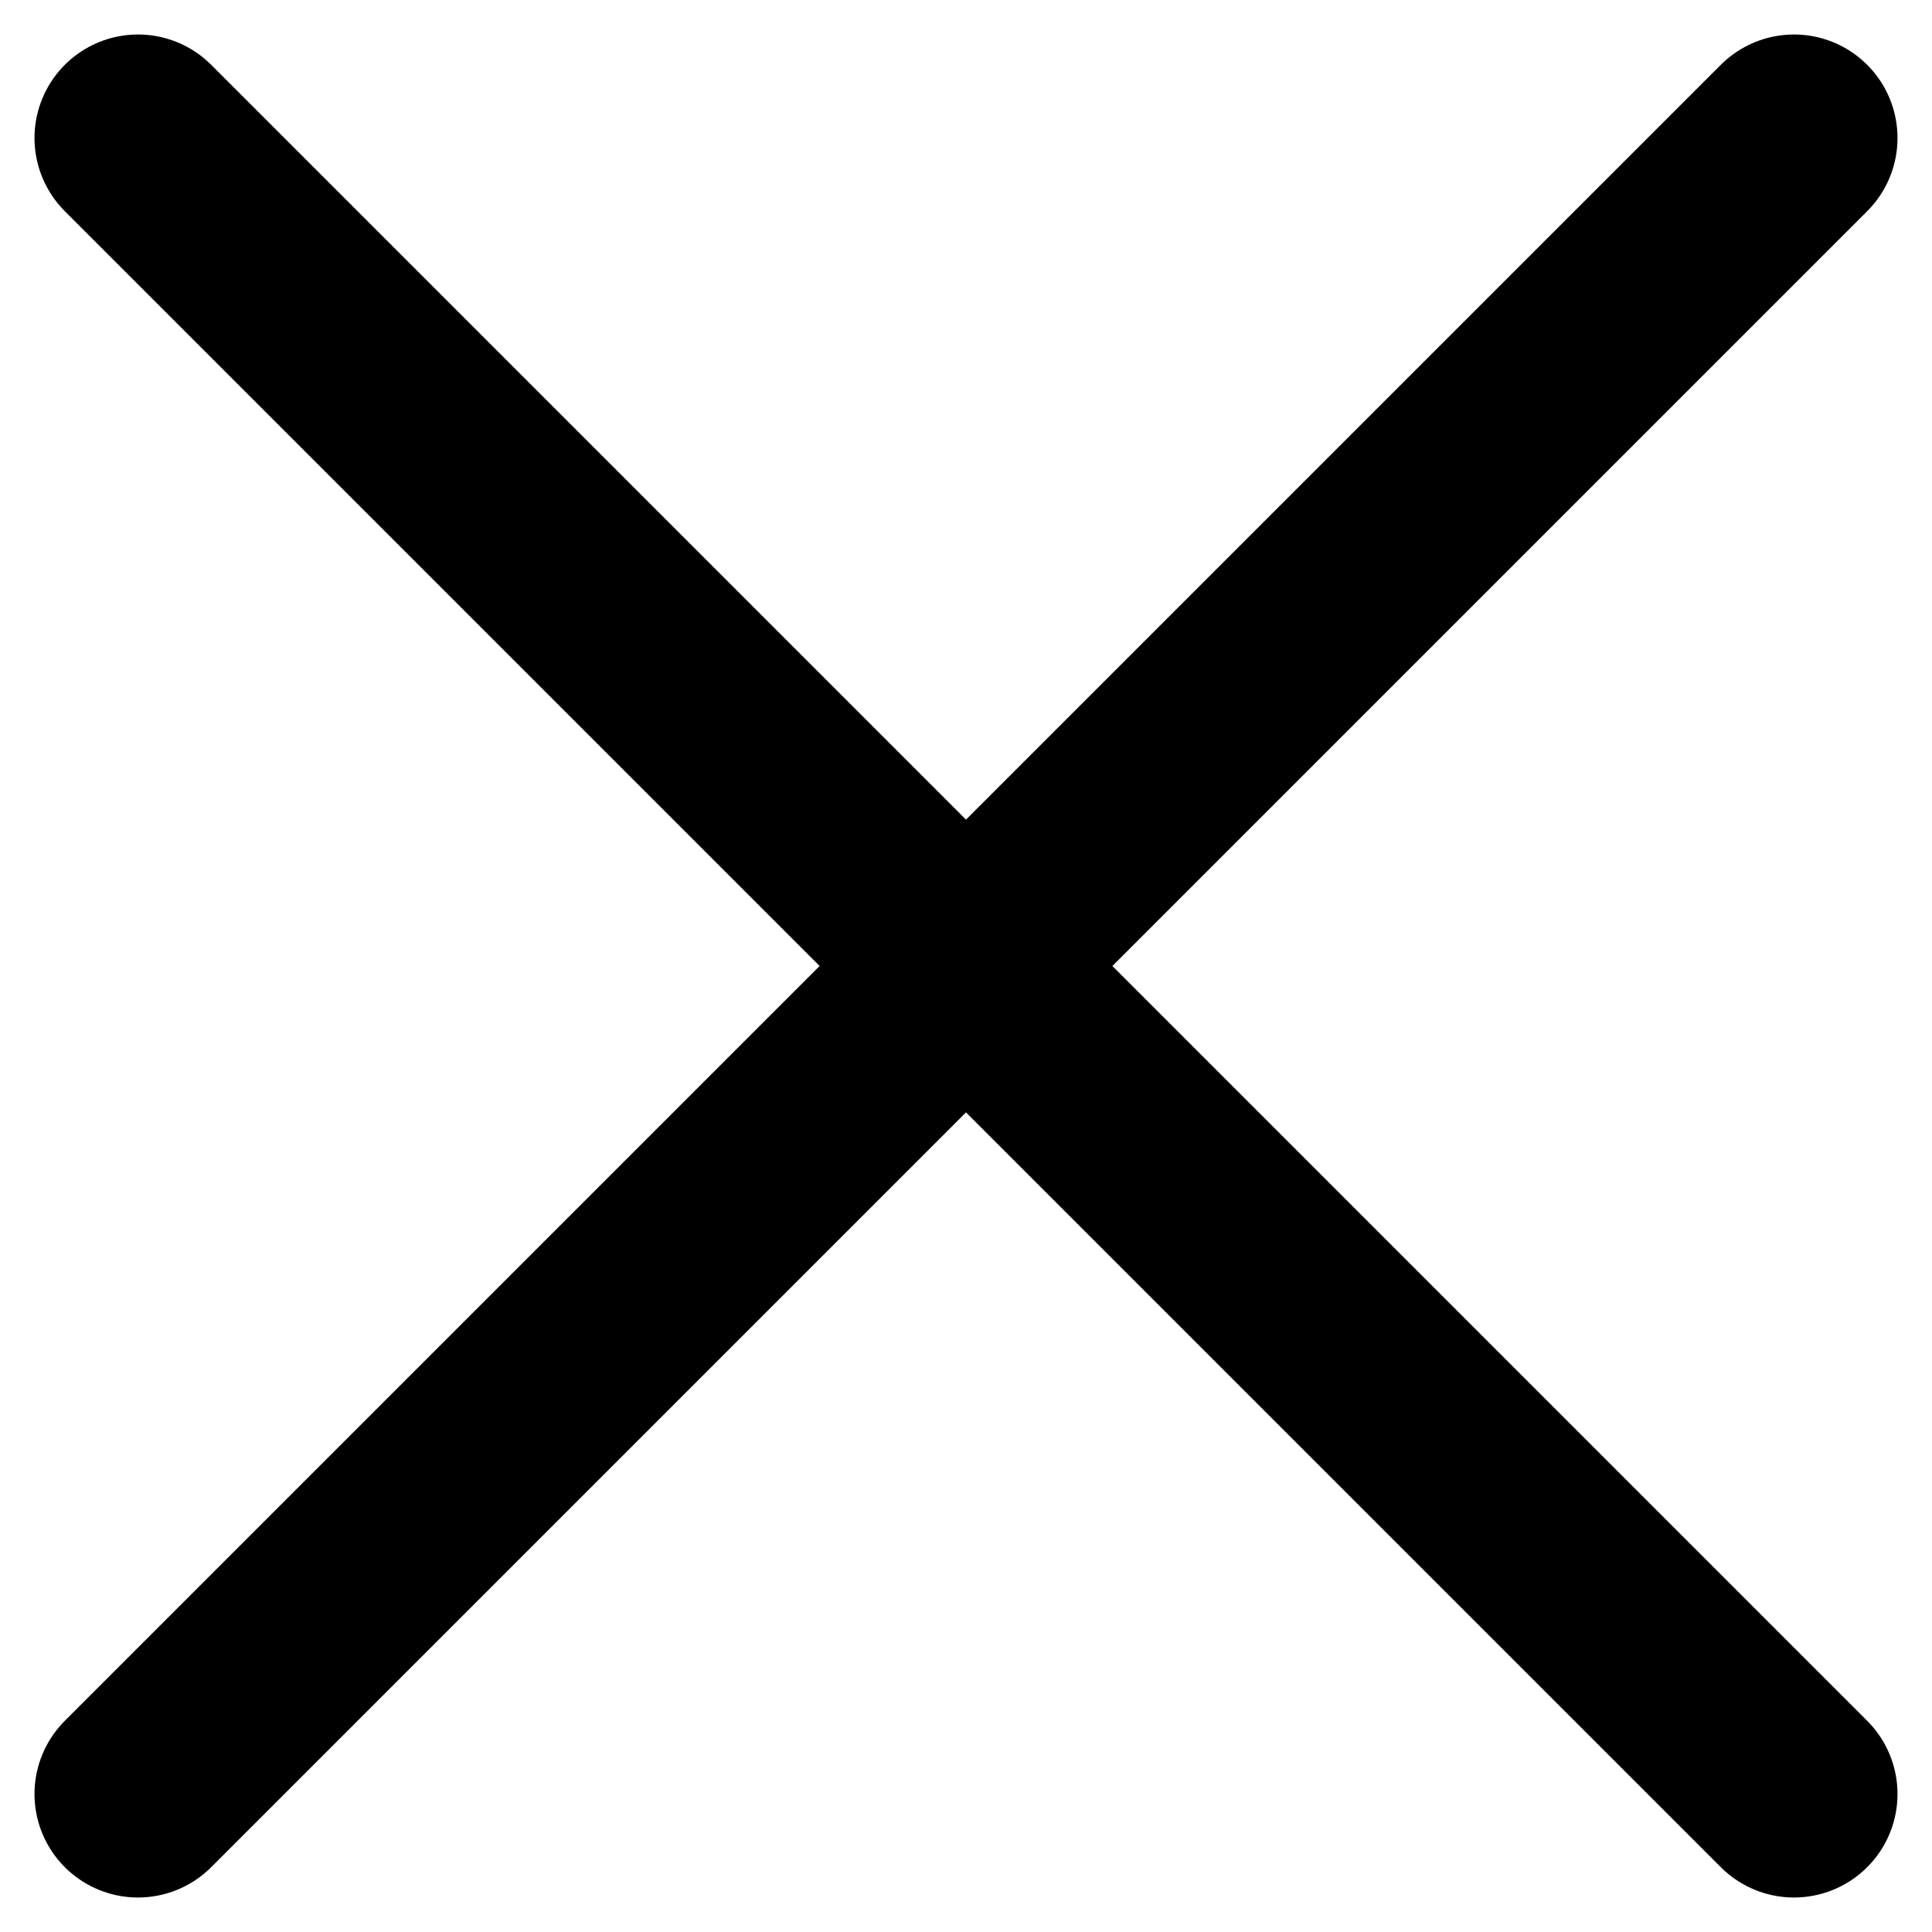
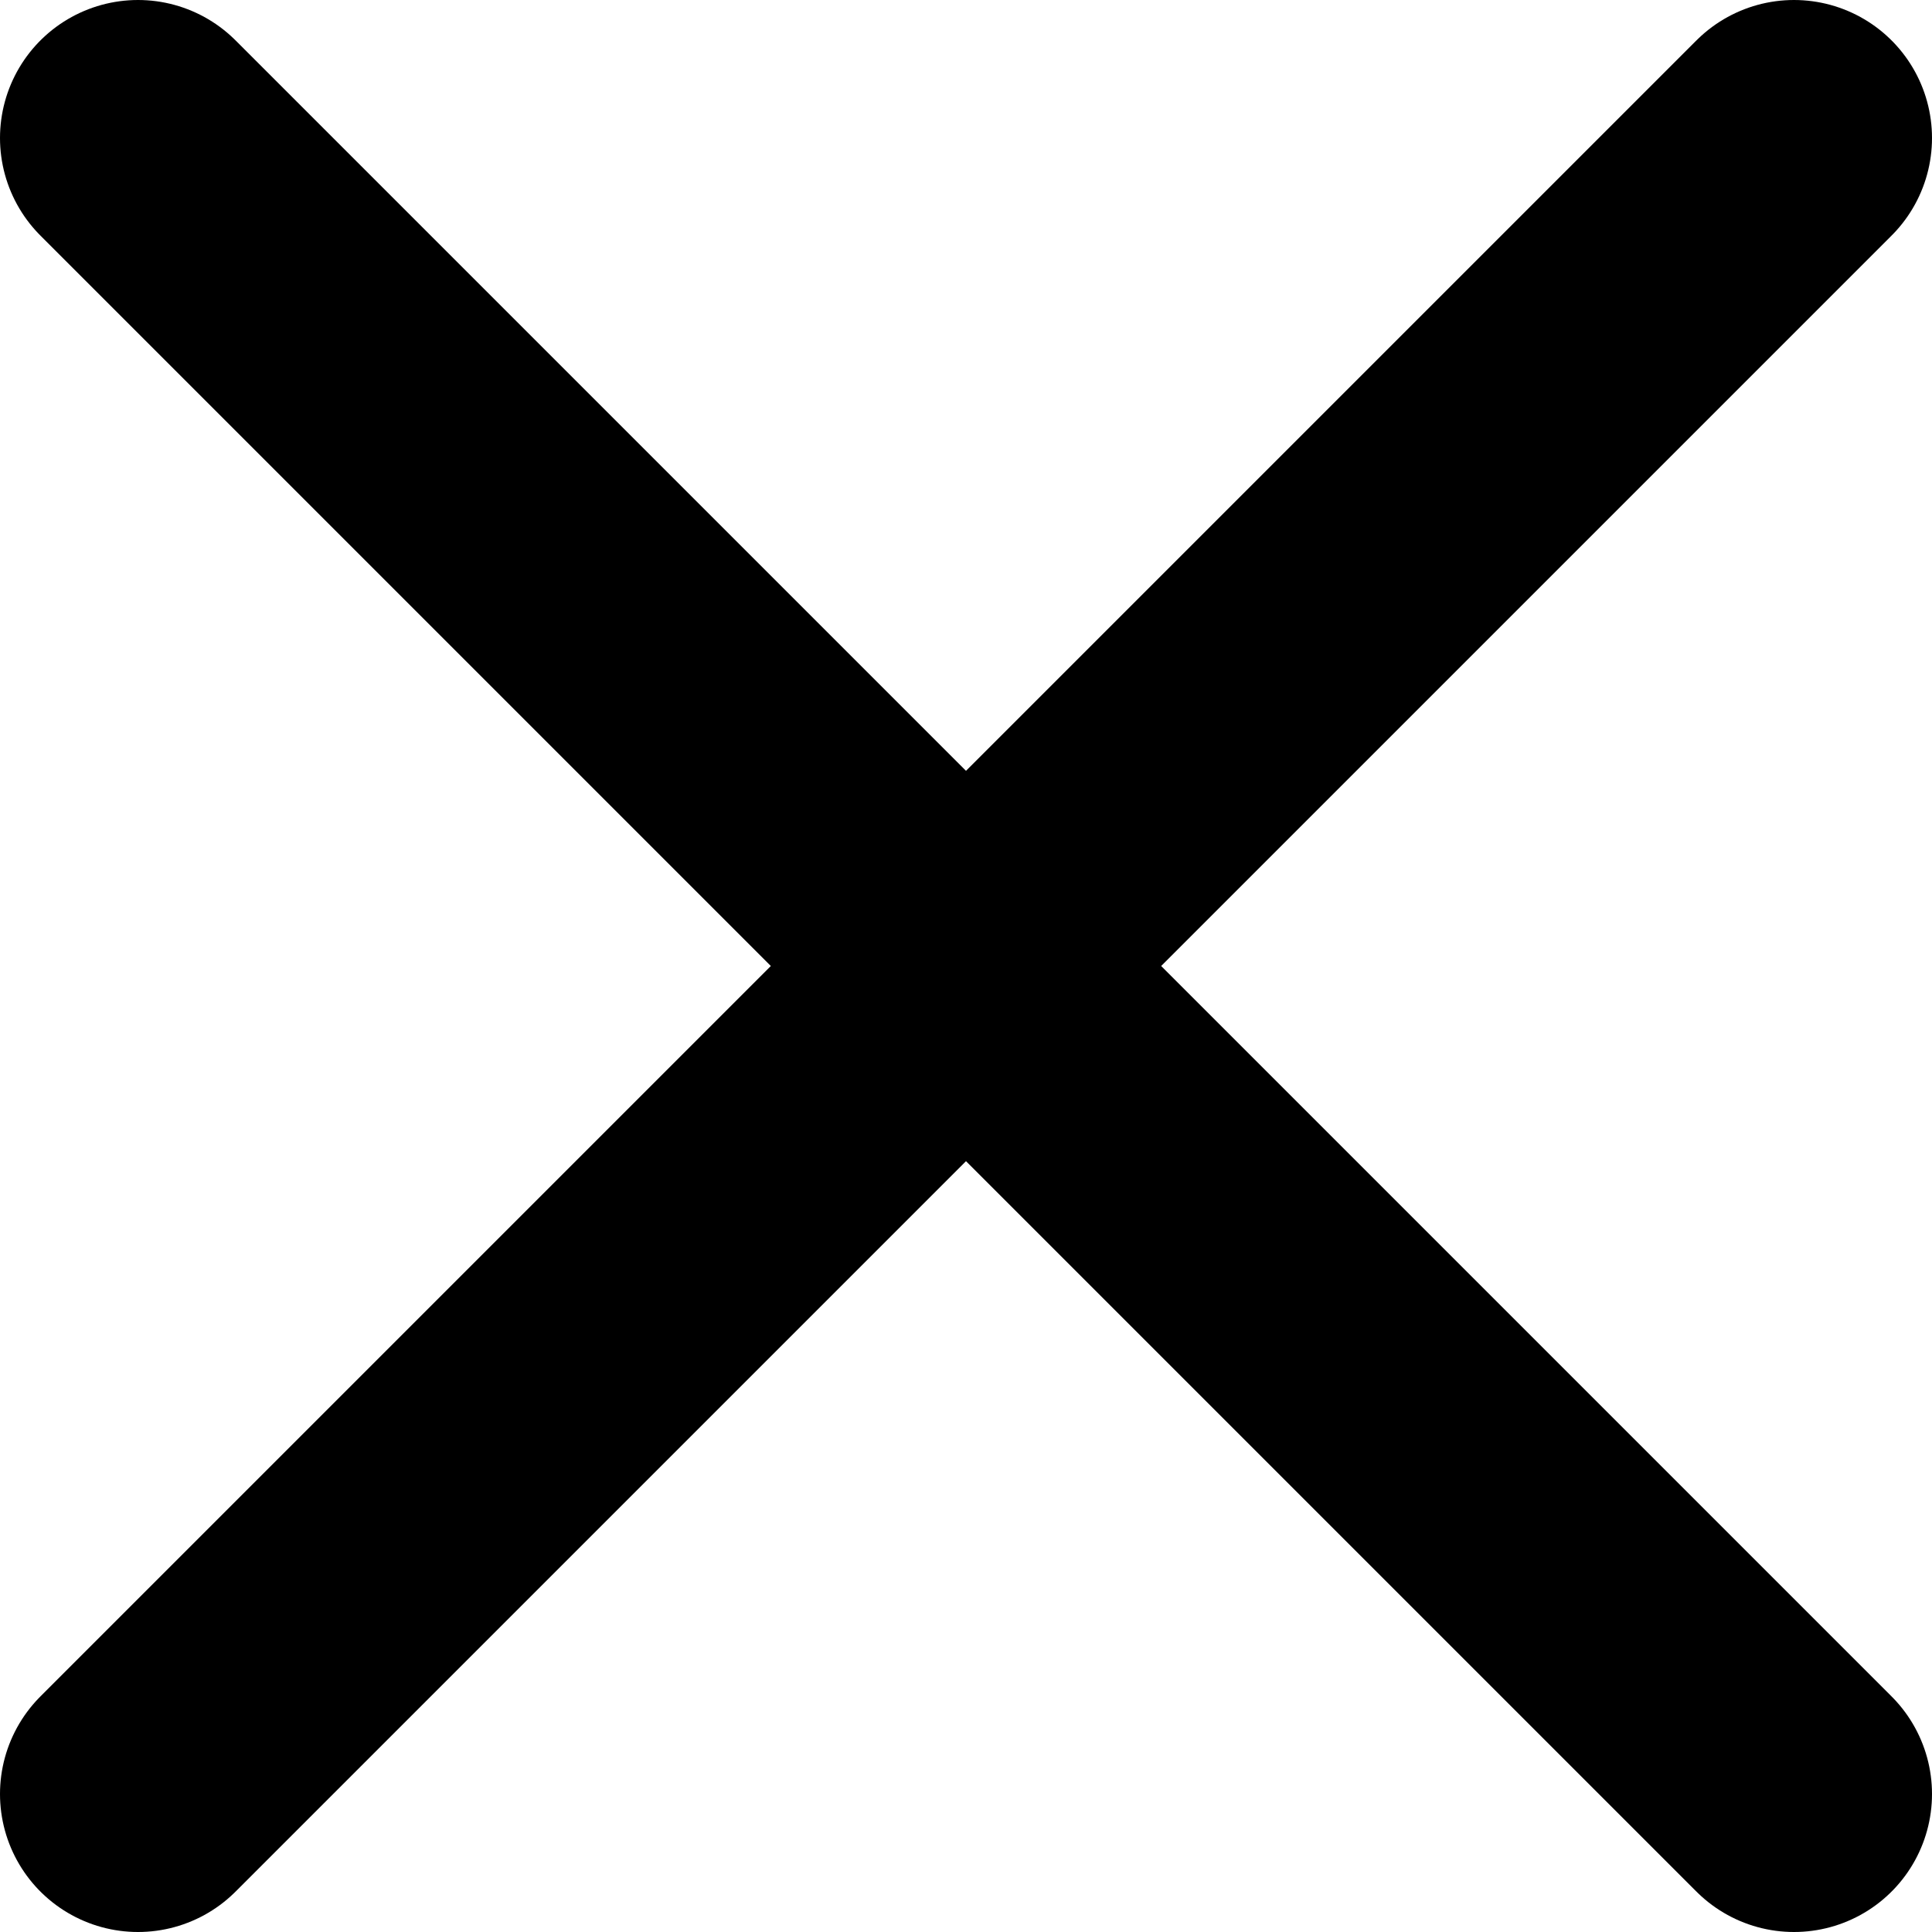
<svg xmlns="http://www.w3.org/2000/svg" fill="none" viewBox="0 0 14 14">
-   <path stroke="currentColor" stroke-linecap="round" stroke-linejoin="round" stroke-width="1.5" d="M13 1 1 13M1 1l12 12" />
+   <path stroke="currentColor" stroke-linecap="round" stroke-linejoin="round" stroke-width="2" d="M13 1 1 13M1 1l12 12" />
</svg>
